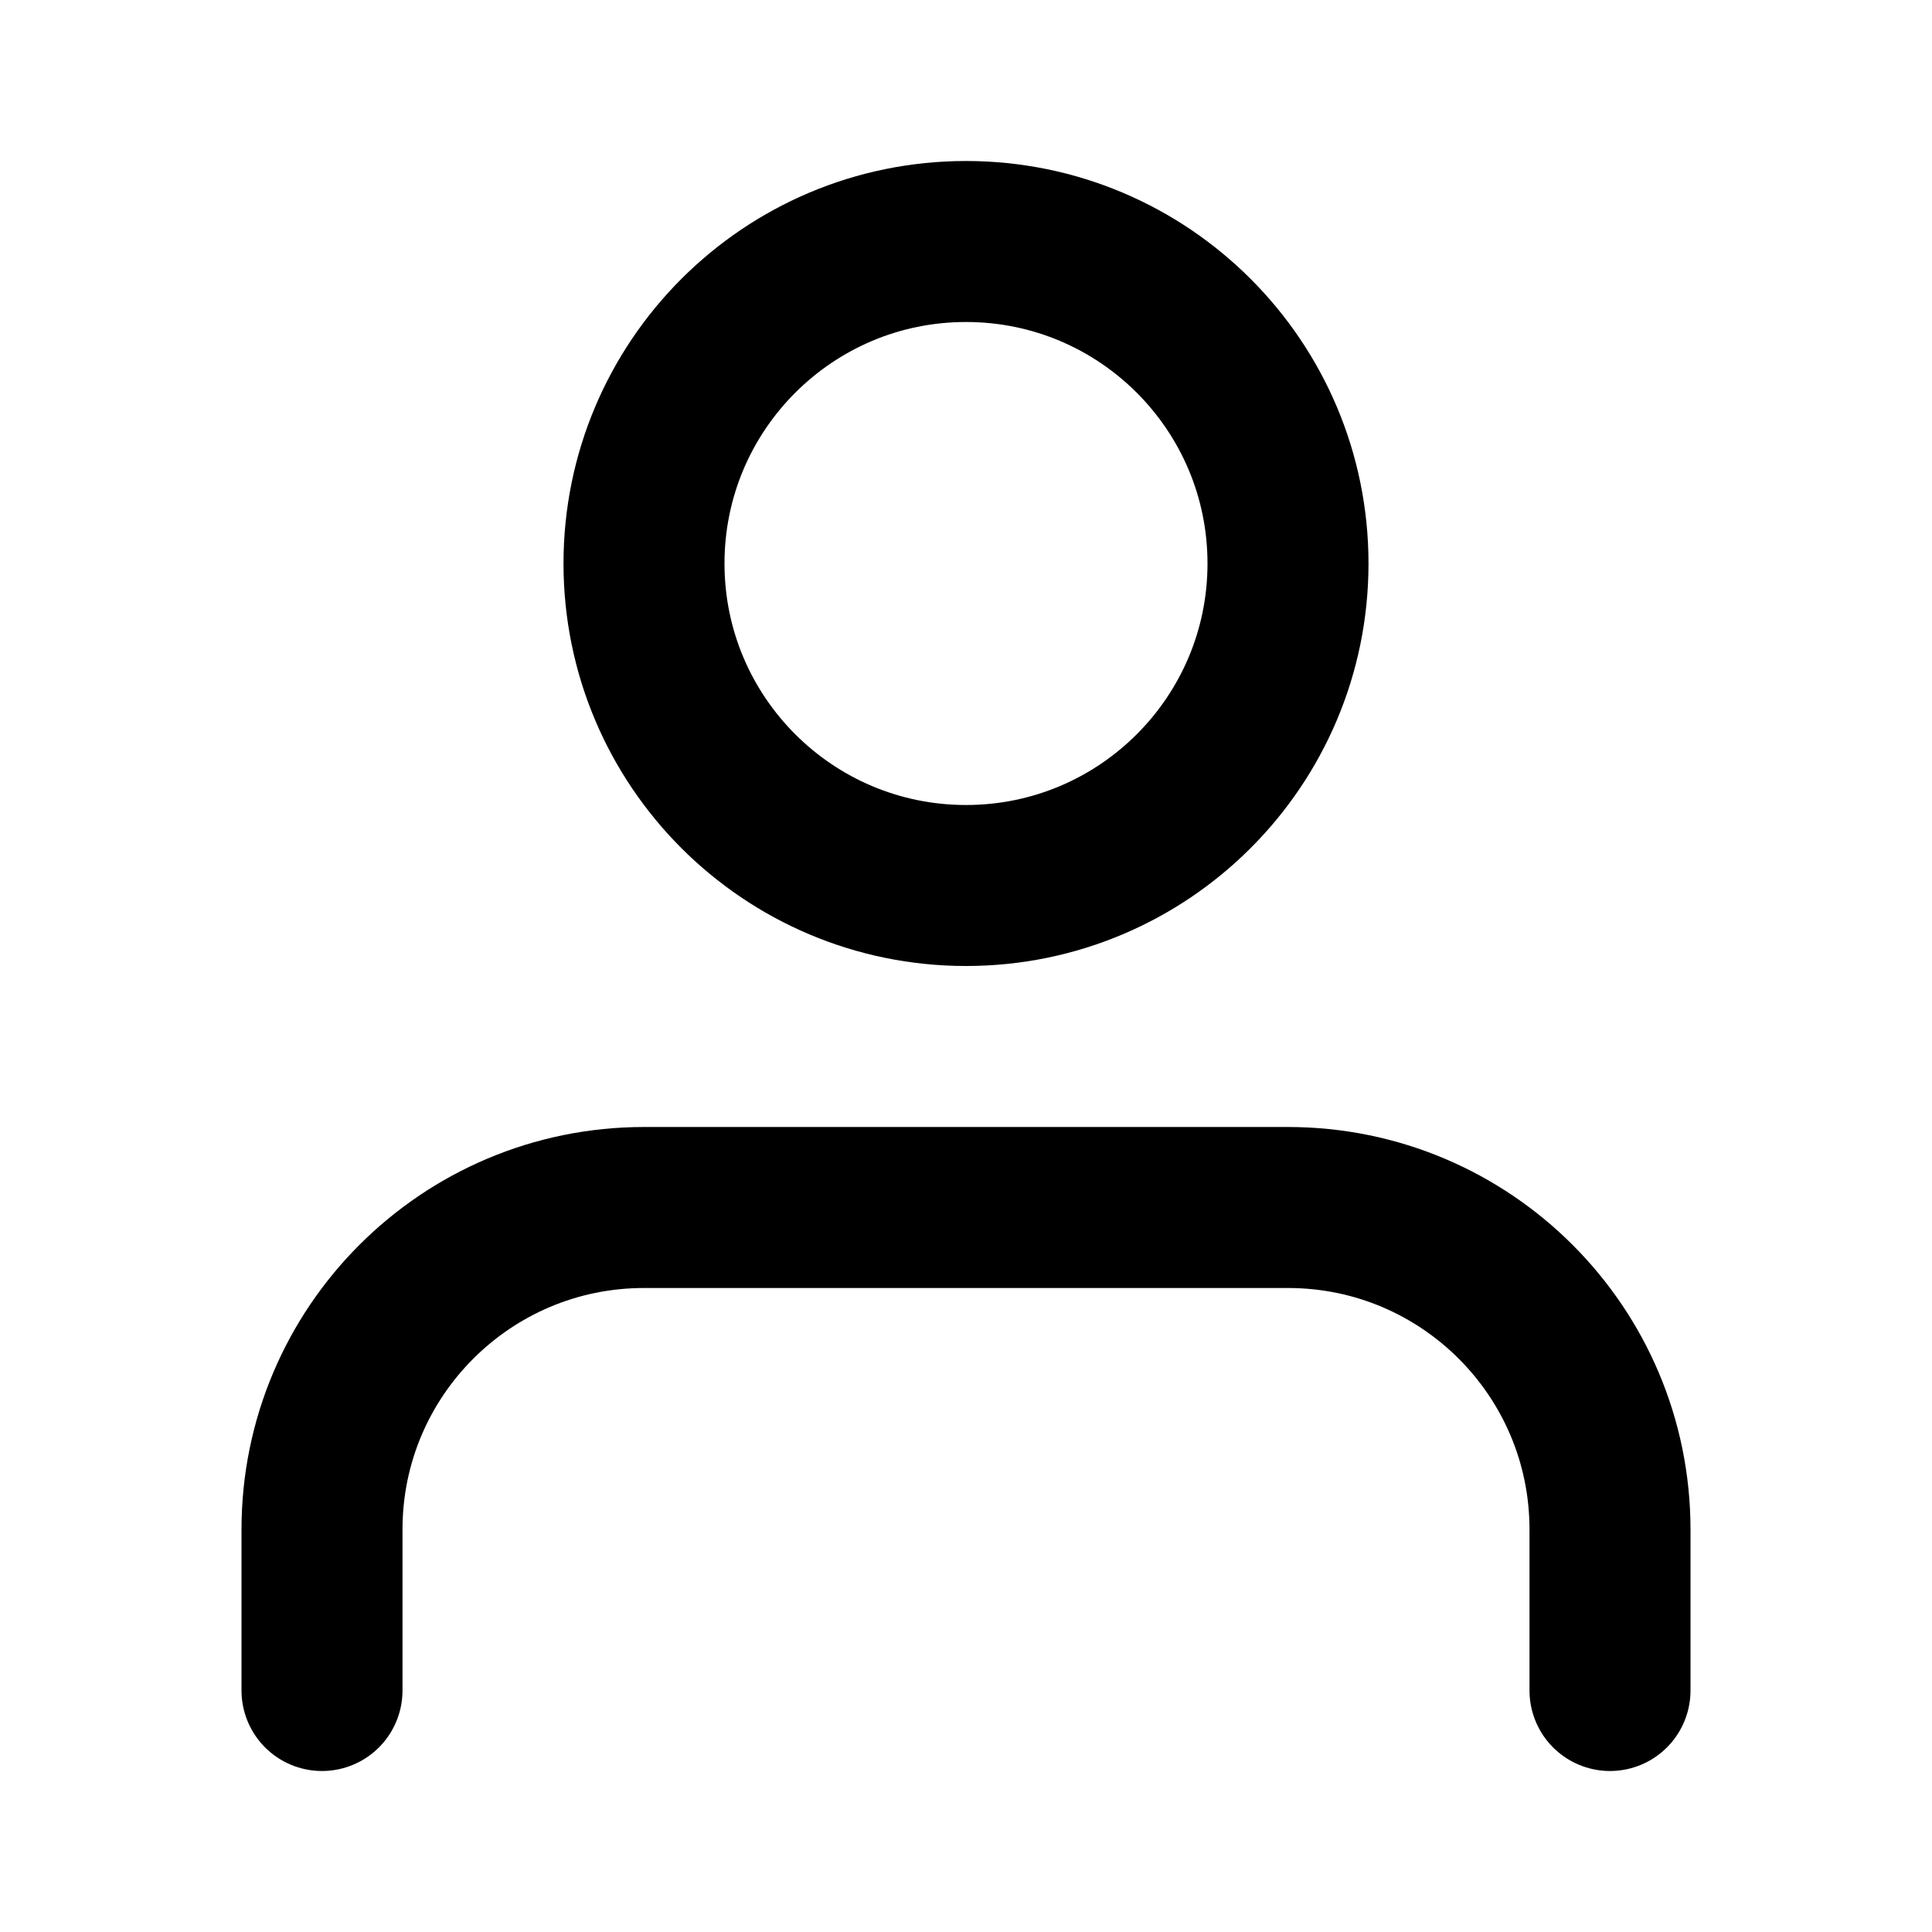
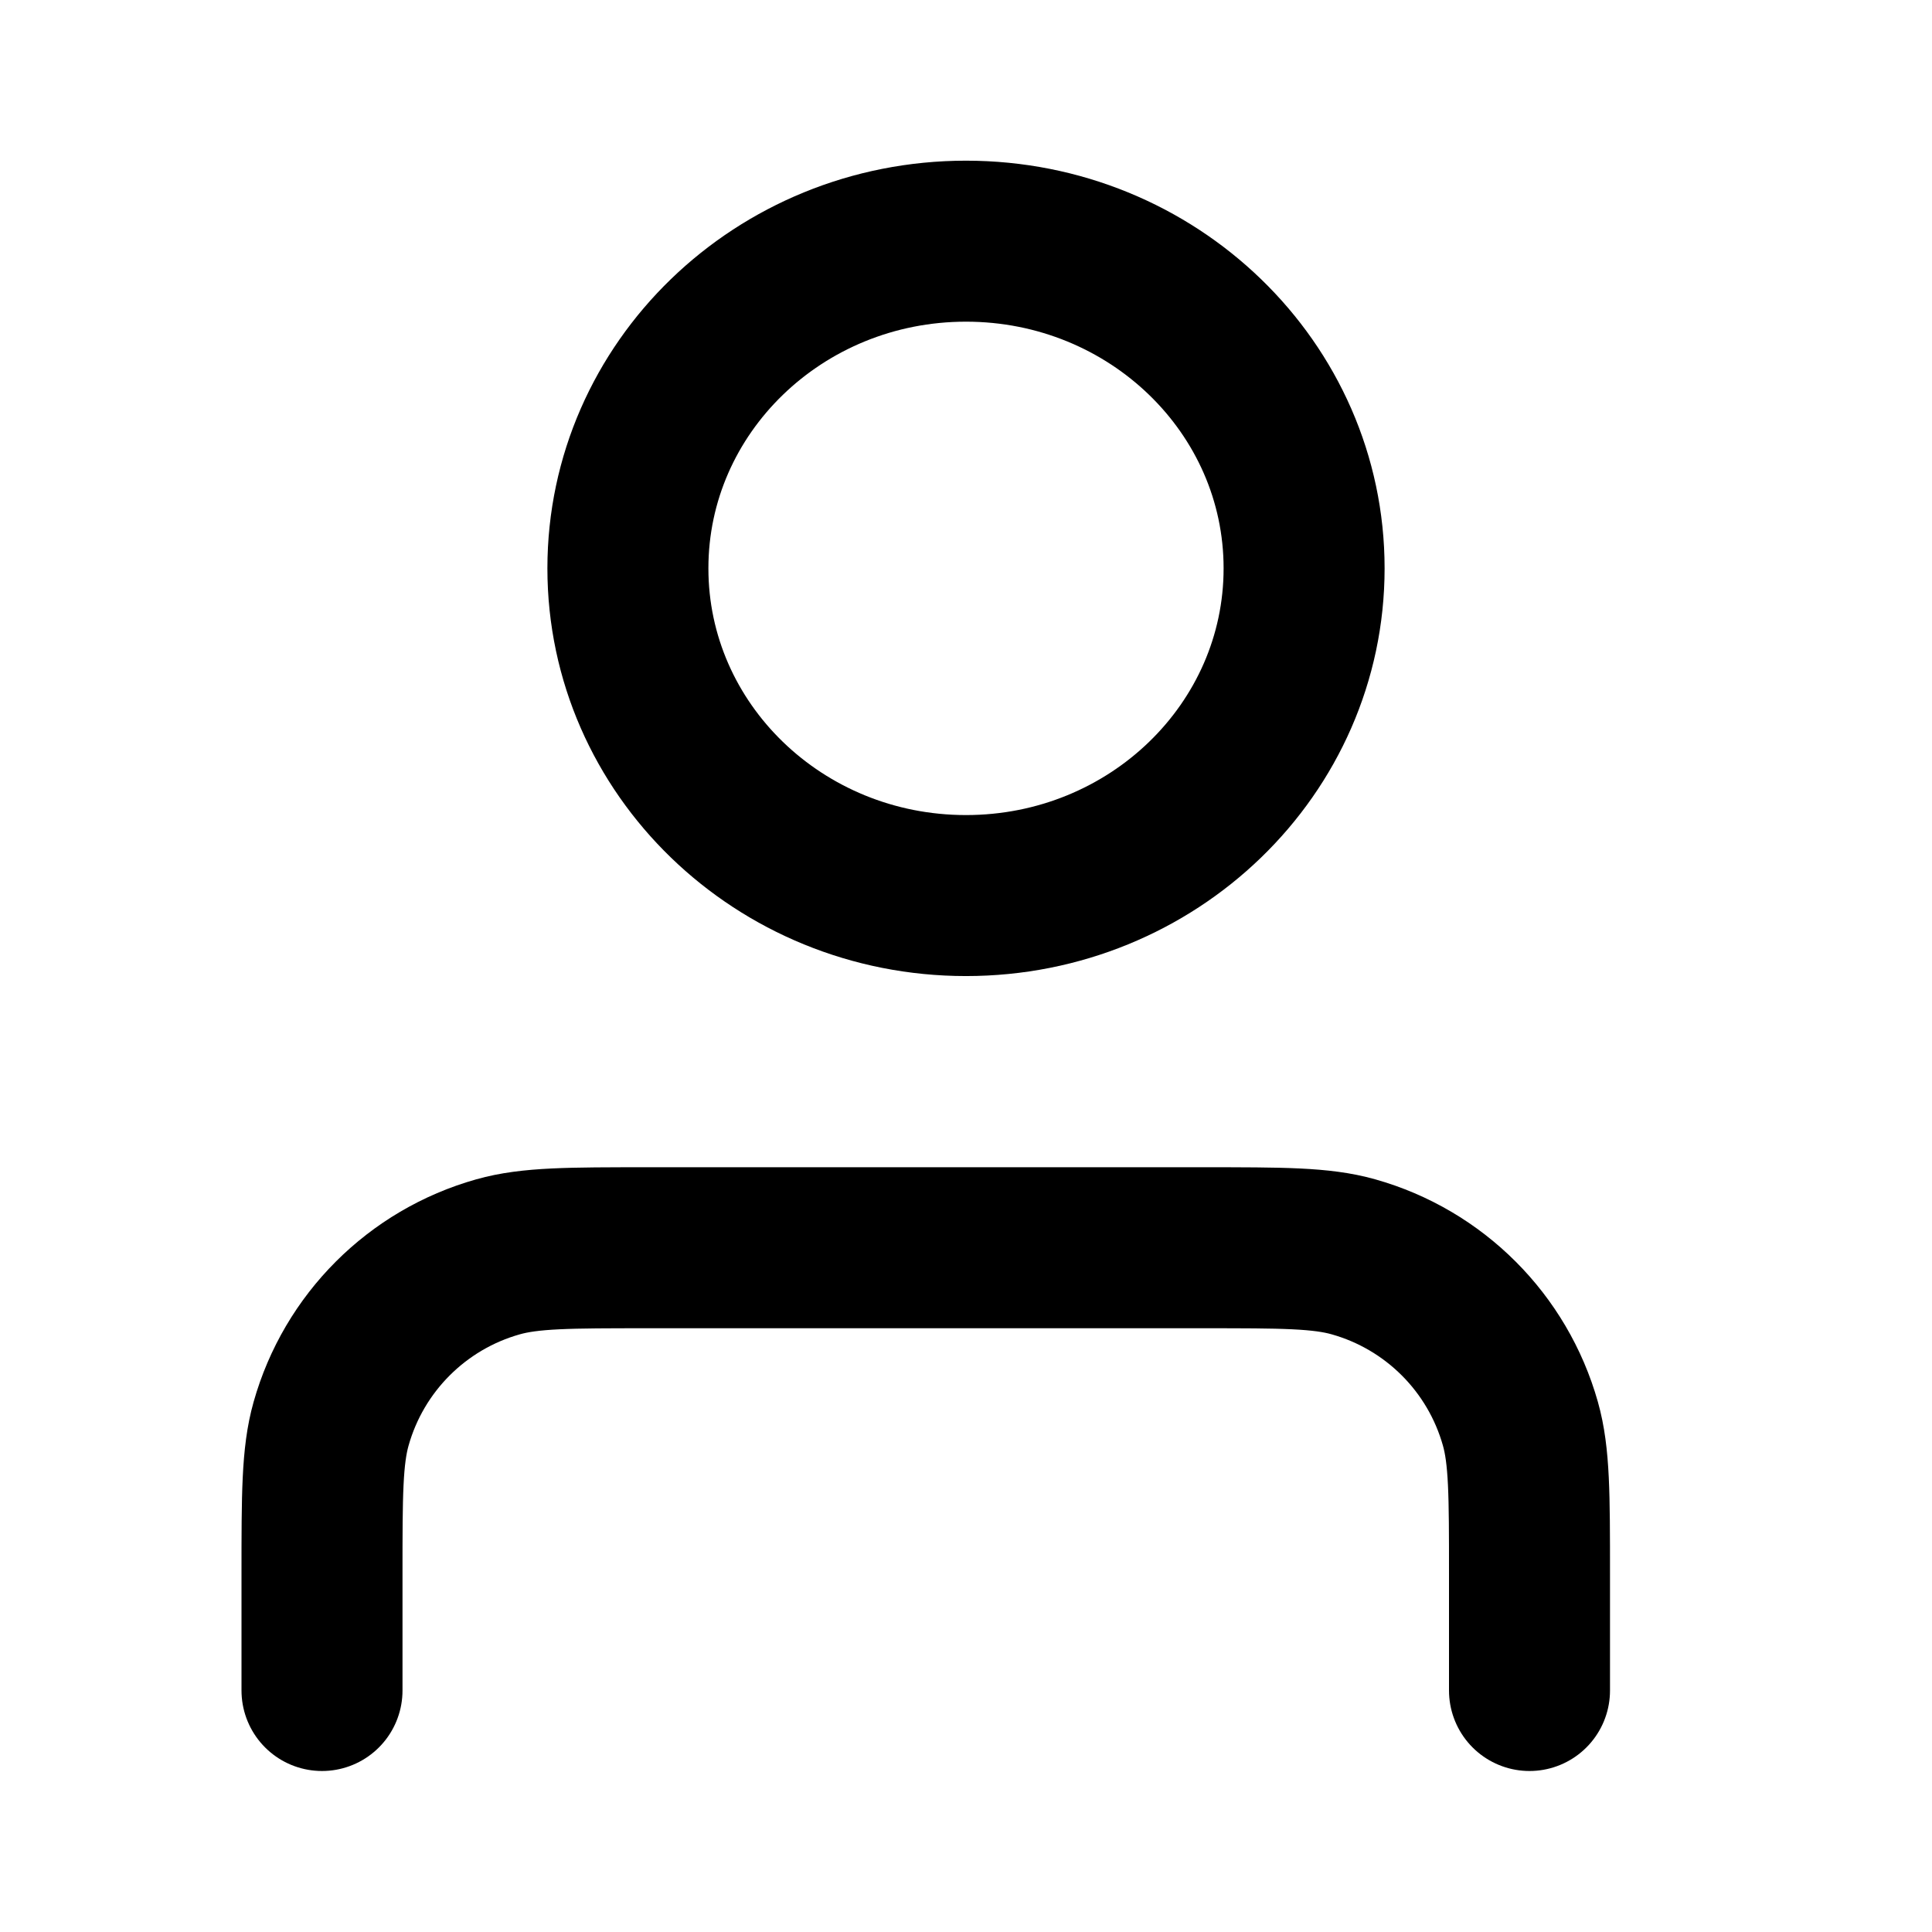
- <svg xmlns="http://www.w3.org/2000/svg" width="24" height="24" viewBox="0 0 24 24" fill="none" stroke="currentColor" stroke-width="2" stroke-linecap="round" stroke-linejoin="round">
-   <path d="M20 21v-2a4 4 0 0 0-4-4H8a4 4 0 0 0-4 4v2" />
-   <circle cx="12" cy="7" r="4" />
+ <svg xmlns="http://www.w3.org/2000/svg" width="24" height="24" fill="none">
+   <path d="M19 21v-1.45c0-.977 0-1.465-.113-1.864a3 3 0 0 0-2.073-2.073c-.399-.113-.887-.113-1.864-.113h-6.9c-.977 0-1.465 0-1.864.113a3 3 0 0 0-2.073 2.073C4 18.085 4 18.573 4 19.55V21M16.2 7.06c0 2.245-1.88 4.065-4.2 4.065-2.32 0-4.2-1.82-4.2-4.065S9.68 2.996 12 2.996c2.32 0 4.2 1.82 4.2 4.064z" stroke="currentColor" stroke-width="2" stroke-linecap="round" stroke-linejoin="round" />
</svg>
